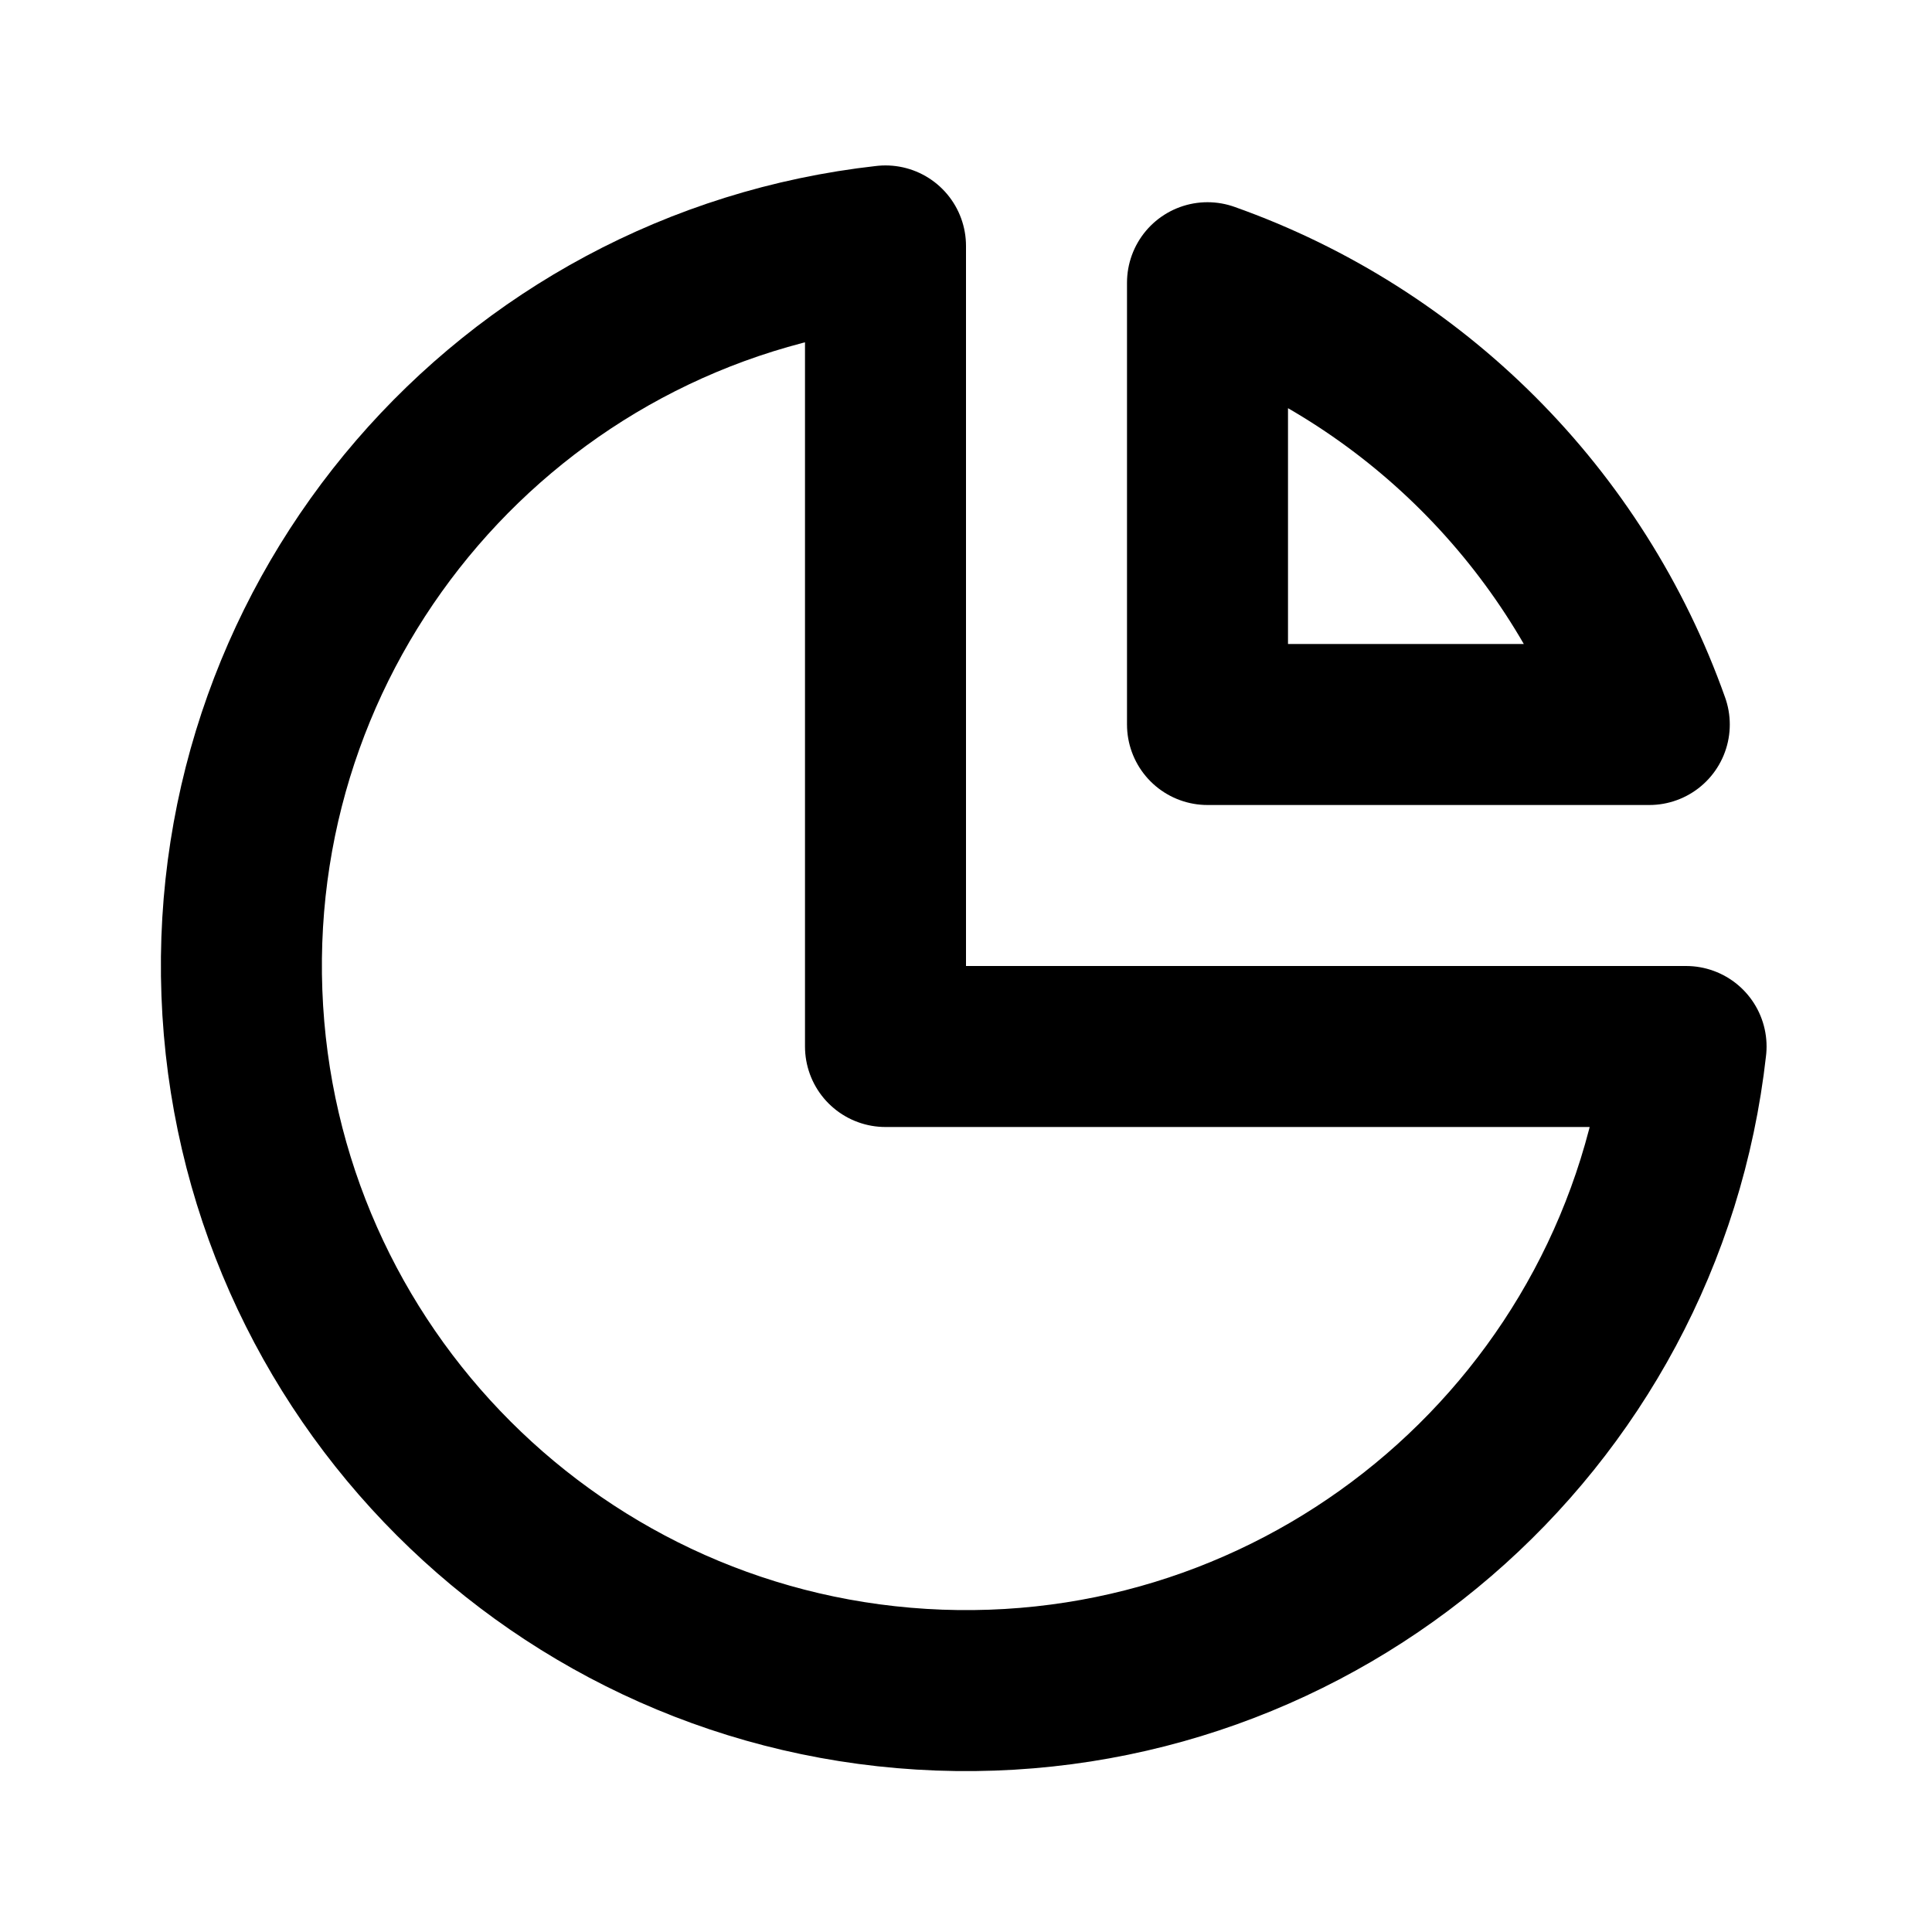
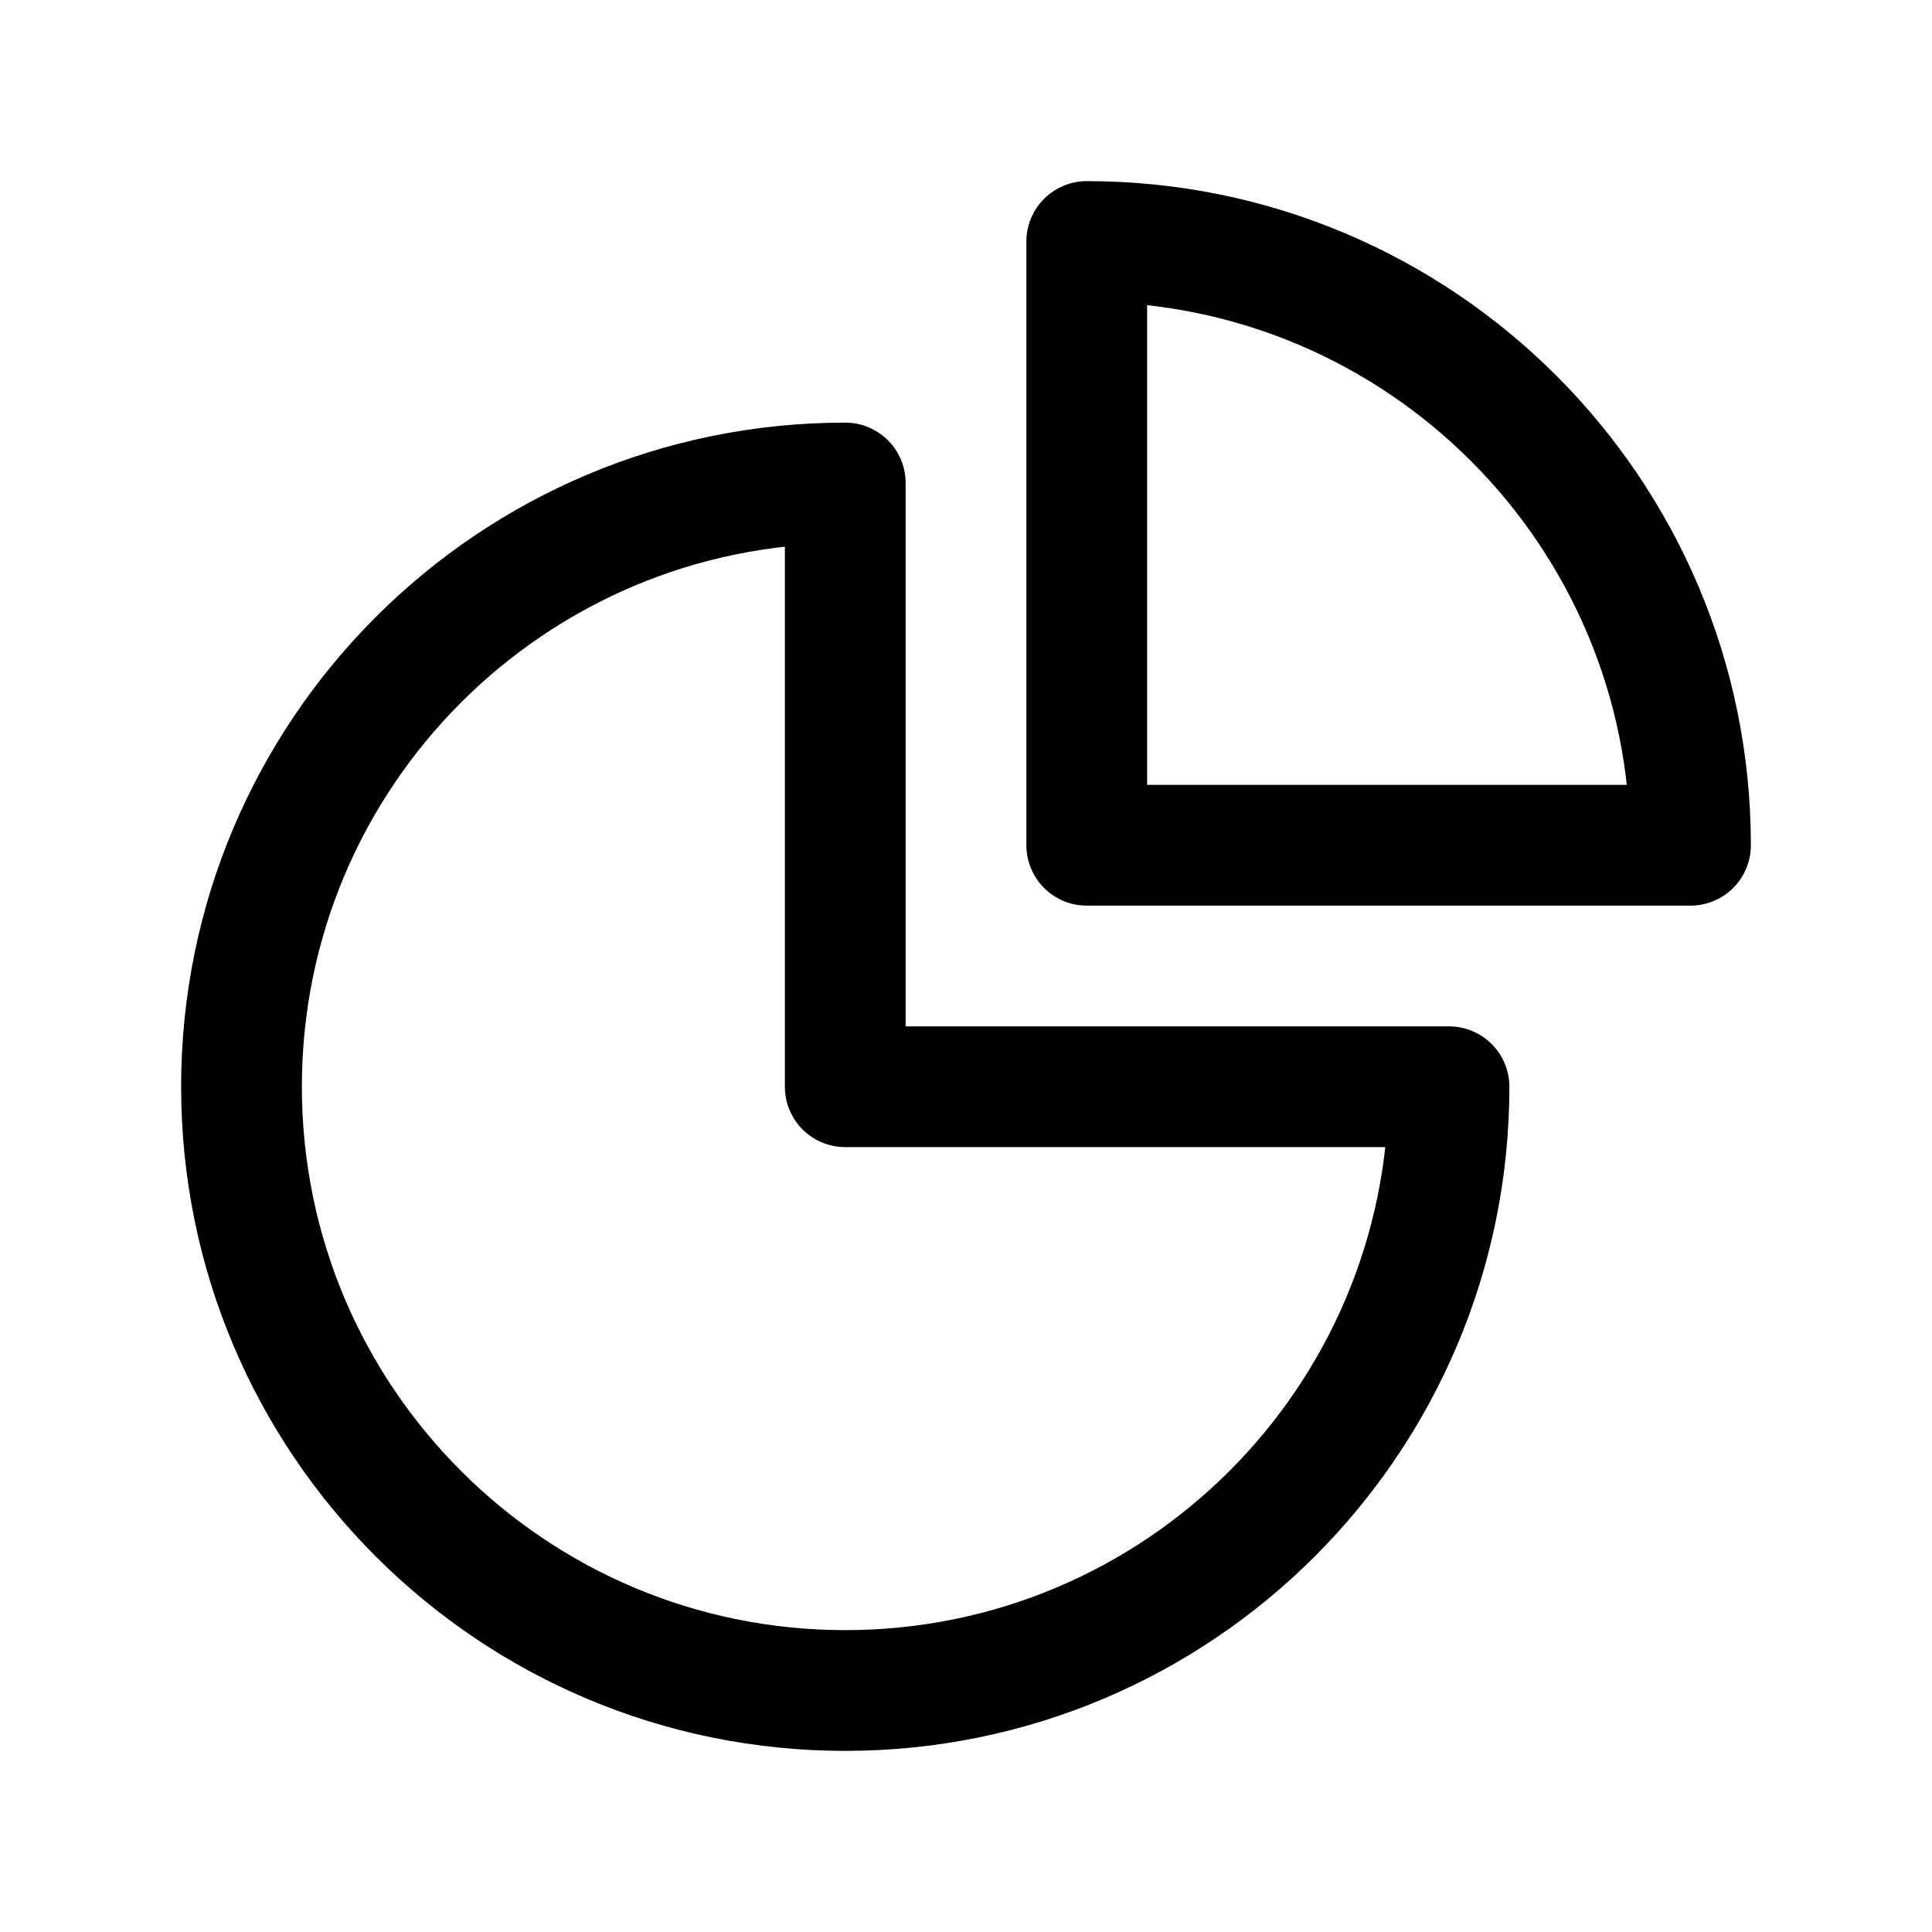
- <svg xmlns="http://www.w3.org/2000/svg" fill="none" viewBox="0 0 24 24" stroke="currentColor" stroke-width="2">
-   <path stroke-linecap="round" stroke-linejoin="round" d="M11 3.055A9.001 9.001 0 1020.945 13H11V3.055z" />
-   <path stroke-linecap="round" stroke-linejoin="round" d="M20.488 9H15V3.512A9.025 9.025 0 0120.488 9z" />
+ <svg xmlns="http://www.w3.org/2000/svg" width="24" height="24" viewBox="0 0 24 24" fill="none">
+   <path d="M10.5 6C6.358 6 3 9.358 3 13.5C3 17.642 6.358 21 10.5 21C14.642 21 18 17.642 18 13.5H10.5V6Z" stroke="currentColor" stroke-width="1.5" stroke-linecap="round" stroke-linejoin="round" />
+   <path d="M13.5 10.5H21C21 6.358 17.642 3 13.5 3V10.5Z" stroke="currentColor" stroke-width="1.5" stroke-linecap="round" stroke-linejoin="round" />
</svg>
